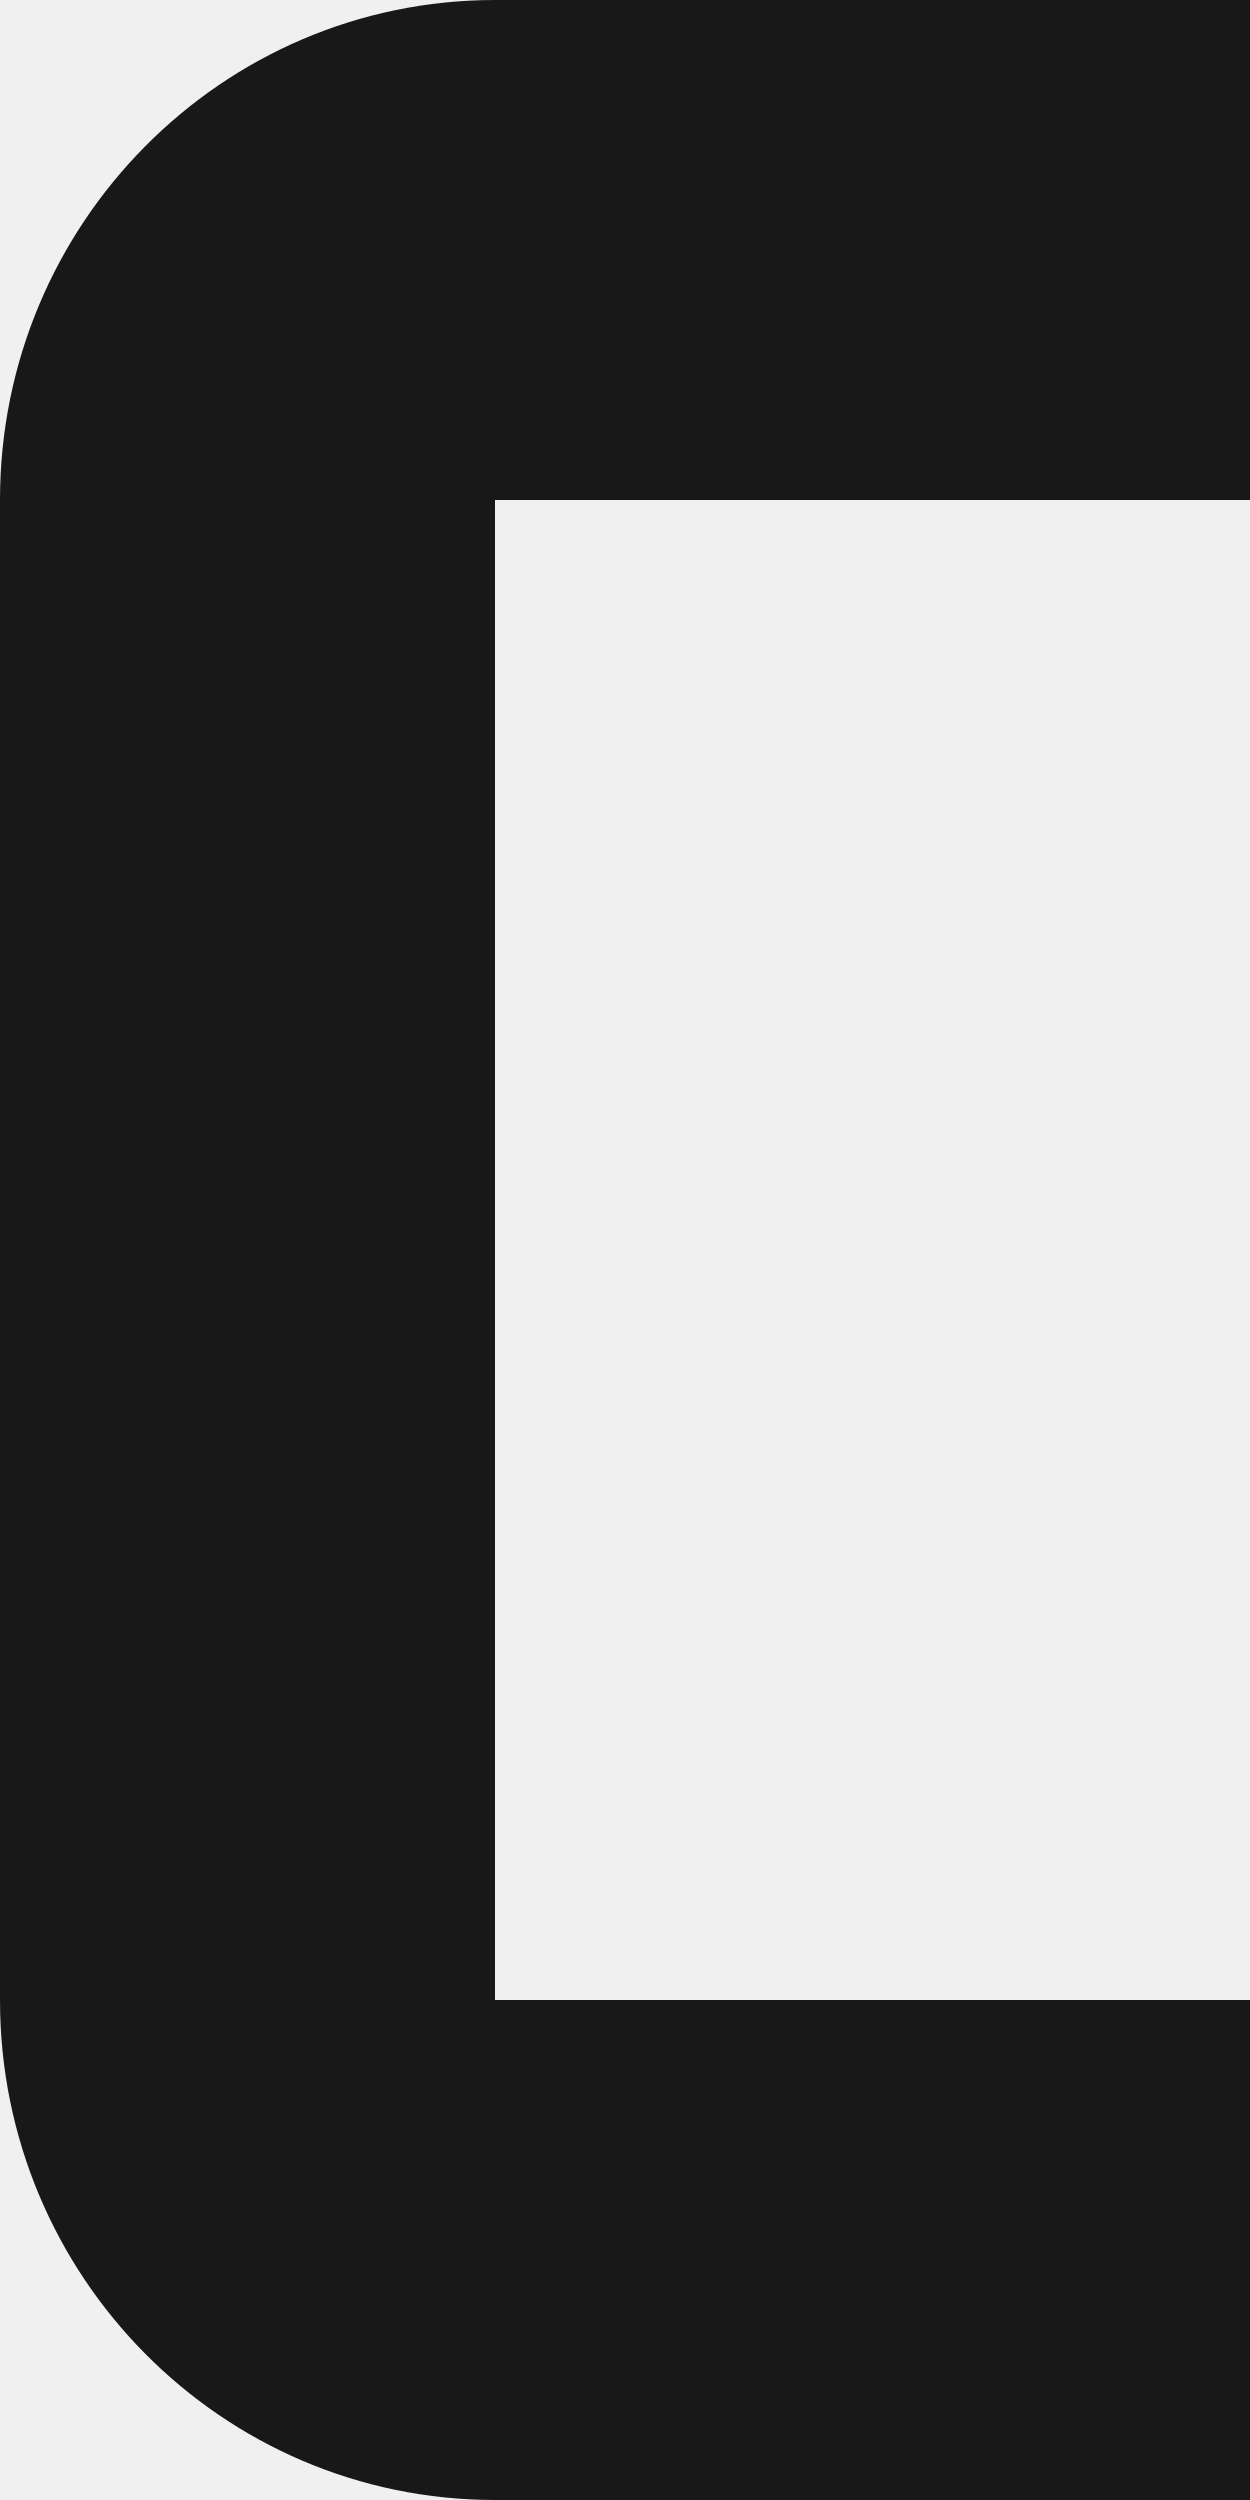
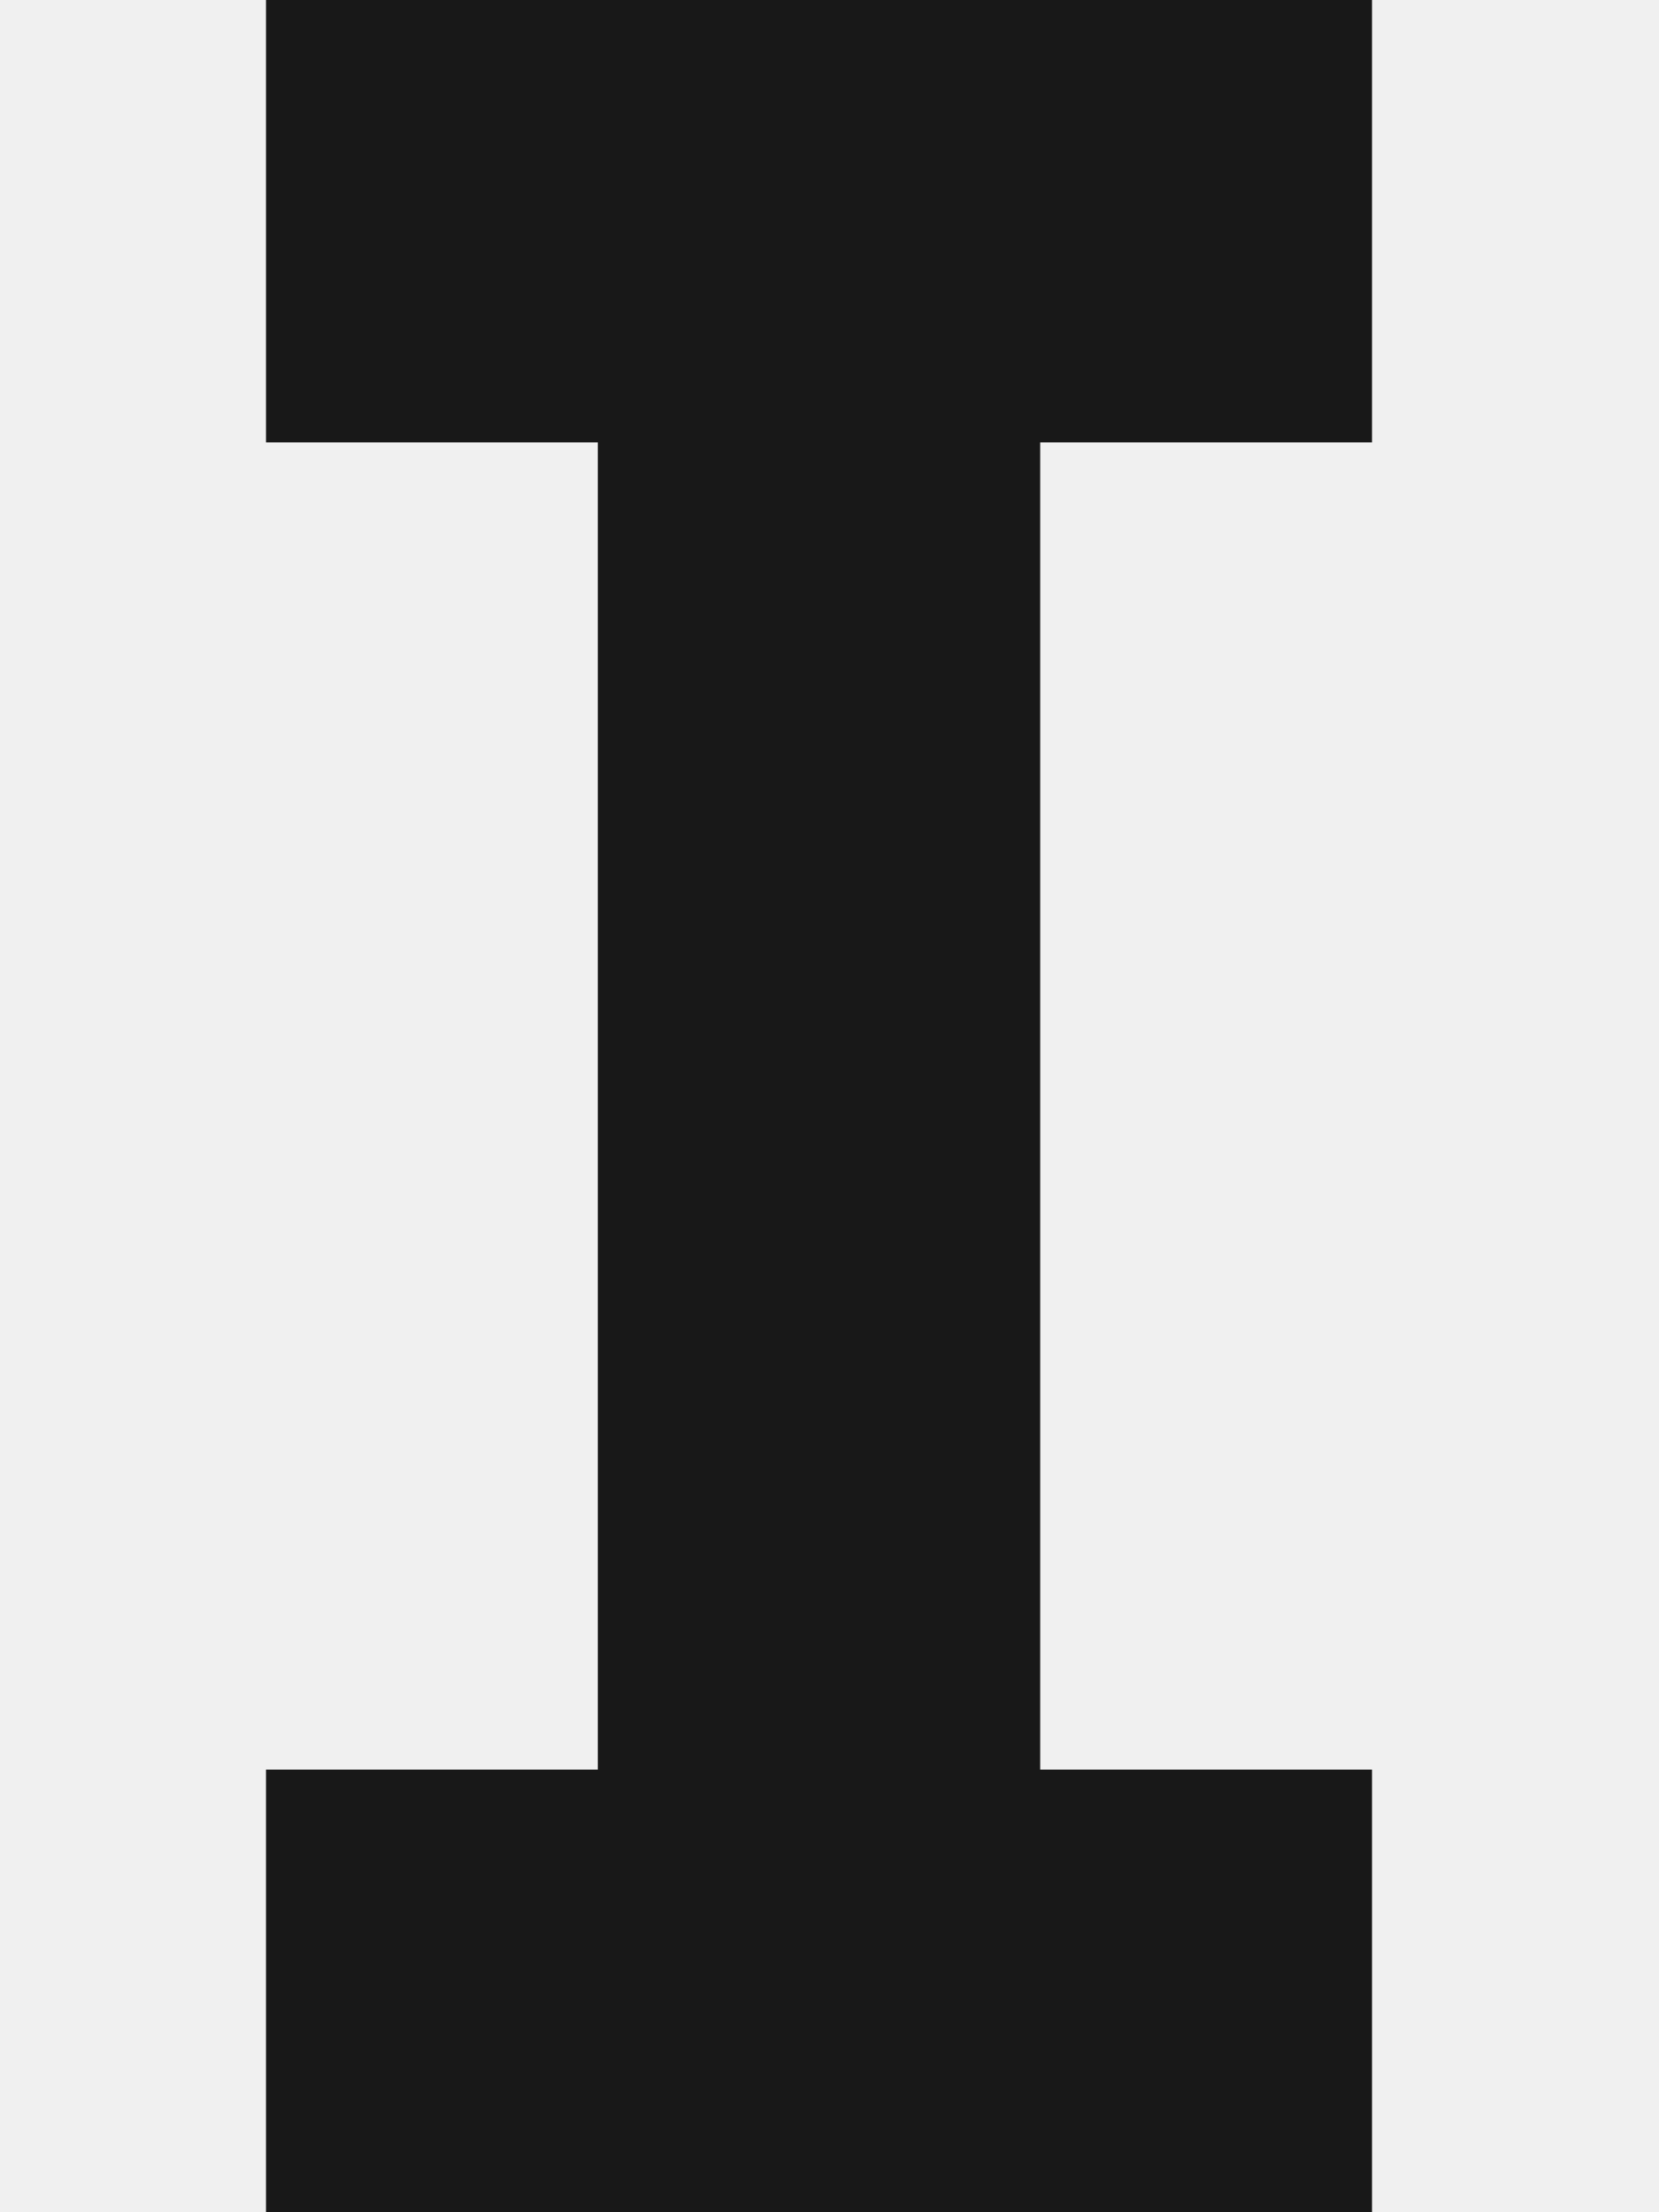
- <svg xmlns="http://www.w3.org/2000/svg" version="1.1" width="2px" height="4px">
+ <svg xmlns="http://www.w3.org/2000/svg" version="1.1" width="3px" height="4px">
  <defs>
    <pattern id="BGPattern" patternUnits="userSpaceOnUse" alignment="0 0" imageRepeat="None" />
-     <mask fill="white" id="Clip348">
-       <path d="M 2 0.8  L 2 0  L 0.792 0  C 0.355 0  0 0.358  0 0.8  L 0 3.2  C 0 3.642  0.355 4  0.792 4  L 2 4  L 2 3.2  L 0.792 3.2  L 0.792 0.8  L 2 0.8  Z " fill-rule="evenodd" />
+     <mask fill="white" id="Clip815">
+       <path d="M 0.481 0.8  L 0.481 0  L 2.481 0  L 2.481 0.8  L 1.881 0.8  L 1.881 3.2  L 2.481 3.2  L 2.481 4  L 0.481 4  L 0.481 3.2  L 1.081 3.2  L 1.081 0.8  L 0.481 0.8  Z " fill-rule="evenodd" />
    </mask>
  </defs>
-   <g transform="matrix(1 0 0 1 -634 -250 )">
-     <path d="M 2 0.8  L 2 0  L 0.792 0  C 0.355 0  0 0.358  0 0.8  L 0 3.2  C 0 3.642  0.355 4  0.792 4  L 2 4  L 2 3.2  L 0.792 3.2  L 0.792 0.8  L 2 0.8  Z " fill-rule="nonzero" fill="rgba(0, 0, 0, 0.898)" stroke="none" transform="matrix(1 0 0 1 634 250 )" class="fill" />
-     <path d="M 2 0.8  L 2 0  L 0.792 0  C 0.355 0  0 0.358  0 0.8  L 0 3.2  C 0 3.642  0.355 4  0.792 4  L 2 4  L 2 3.2  L 0.792 3.2  L 0.792 0.8  L 2 0.8  Z " stroke-width="0" stroke-dasharray="0" stroke="rgba(255, 255, 255, 0)" fill="none" transform="matrix(1 0 0 1 634 250 )" class="stroke" mask="url(#Clip348)" />
+   <g transform="matrix(1 0 0 1 -631 -250 )">
+     <path d="M 0.481 0.8  L 0.481 0  L 2.481 0  L 2.481 0.8  L 1.881 0.8  L 1.881 3.2  L 2.481 3.2  L 2.481 4  L 0.481 4  L 0.481 3.2  L 1.081 3.2  L 1.081 0.8  L 0.481 0.8  Z " fill-rule="nonzero" fill="rgba(0, 0, 0, 0.898)" stroke="none" transform="matrix(1 0 0 1 631 250 )" class="fill" />
+     <path d="M 0.481 0.8  L 0.481 0  L 2.481 0  L 2.481 0.8  L 1.881 0.8  L 1.881 3.2  L 2.481 3.2  L 2.481 4  L 0.481 4  L 0.481 3.2  L 1.081 3.2  L 1.081 0.8  L 0.481 0.8  Z " stroke-width="0" stroke-dasharray="0" stroke="rgba(255, 255, 255, 0)" fill="none" transform="matrix(1 0 0 1 631 250 )" class="stroke" mask="url(#Clip815)" />
  </g>
</svg>
